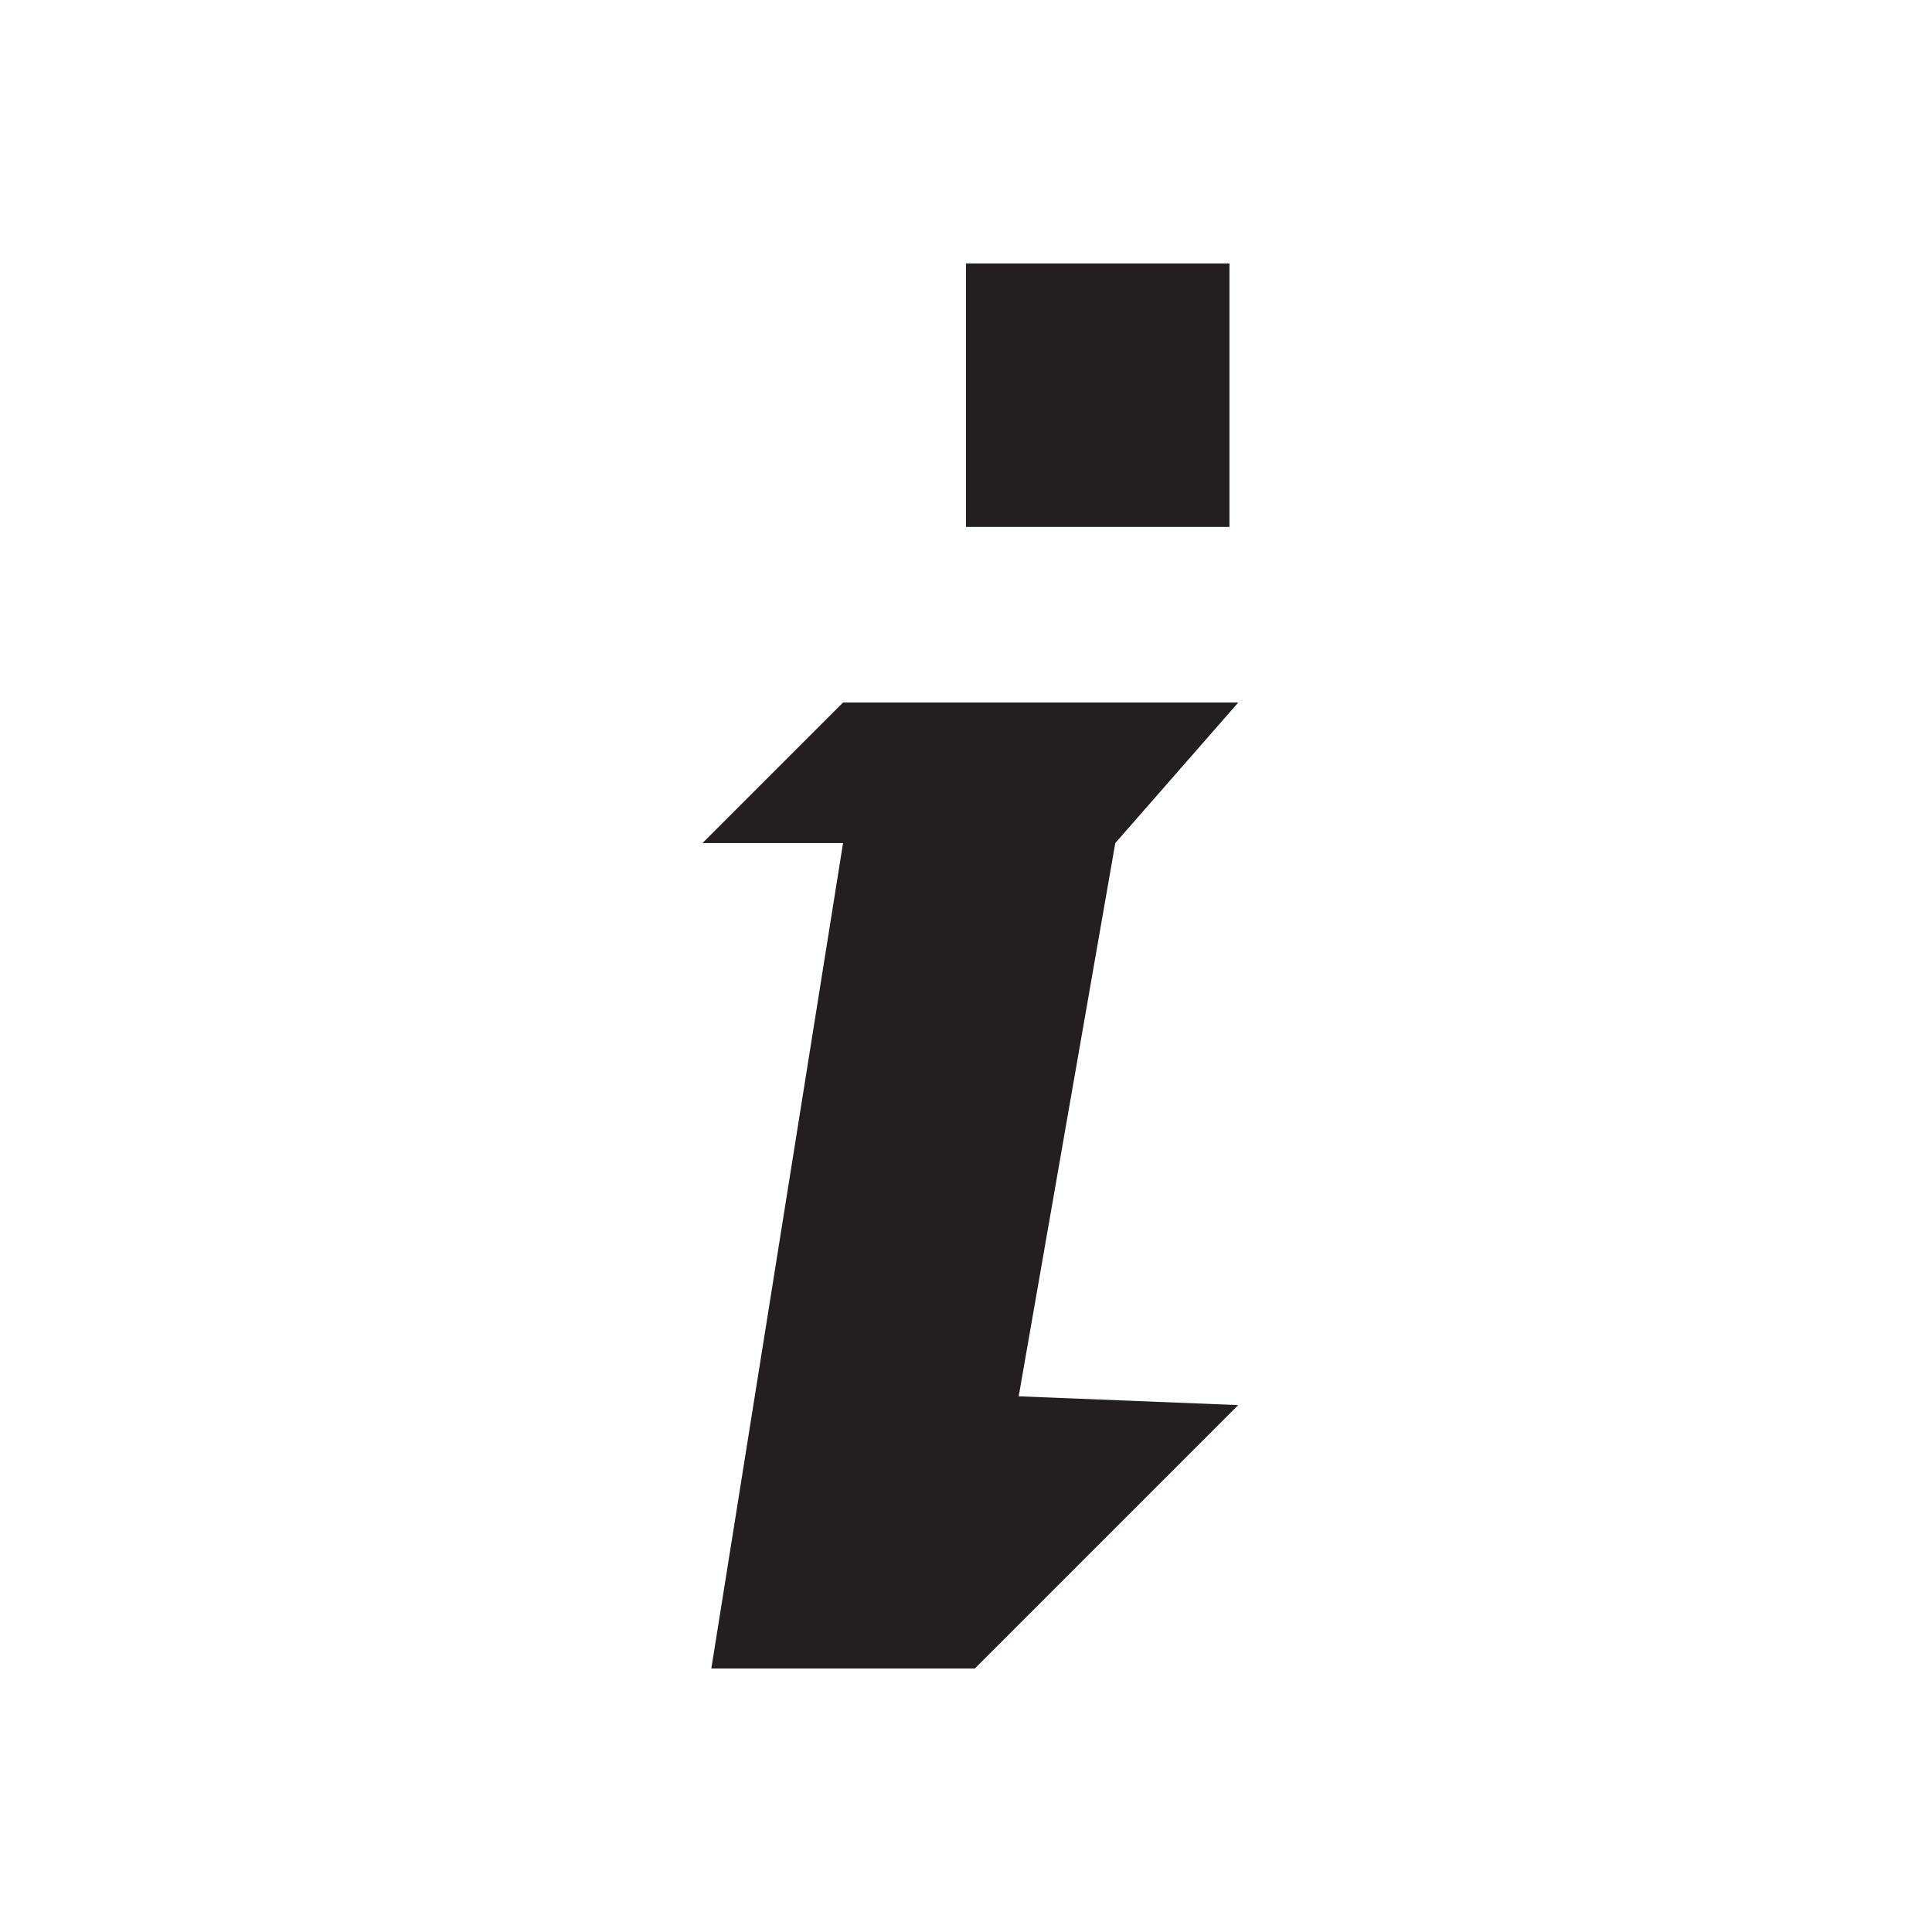
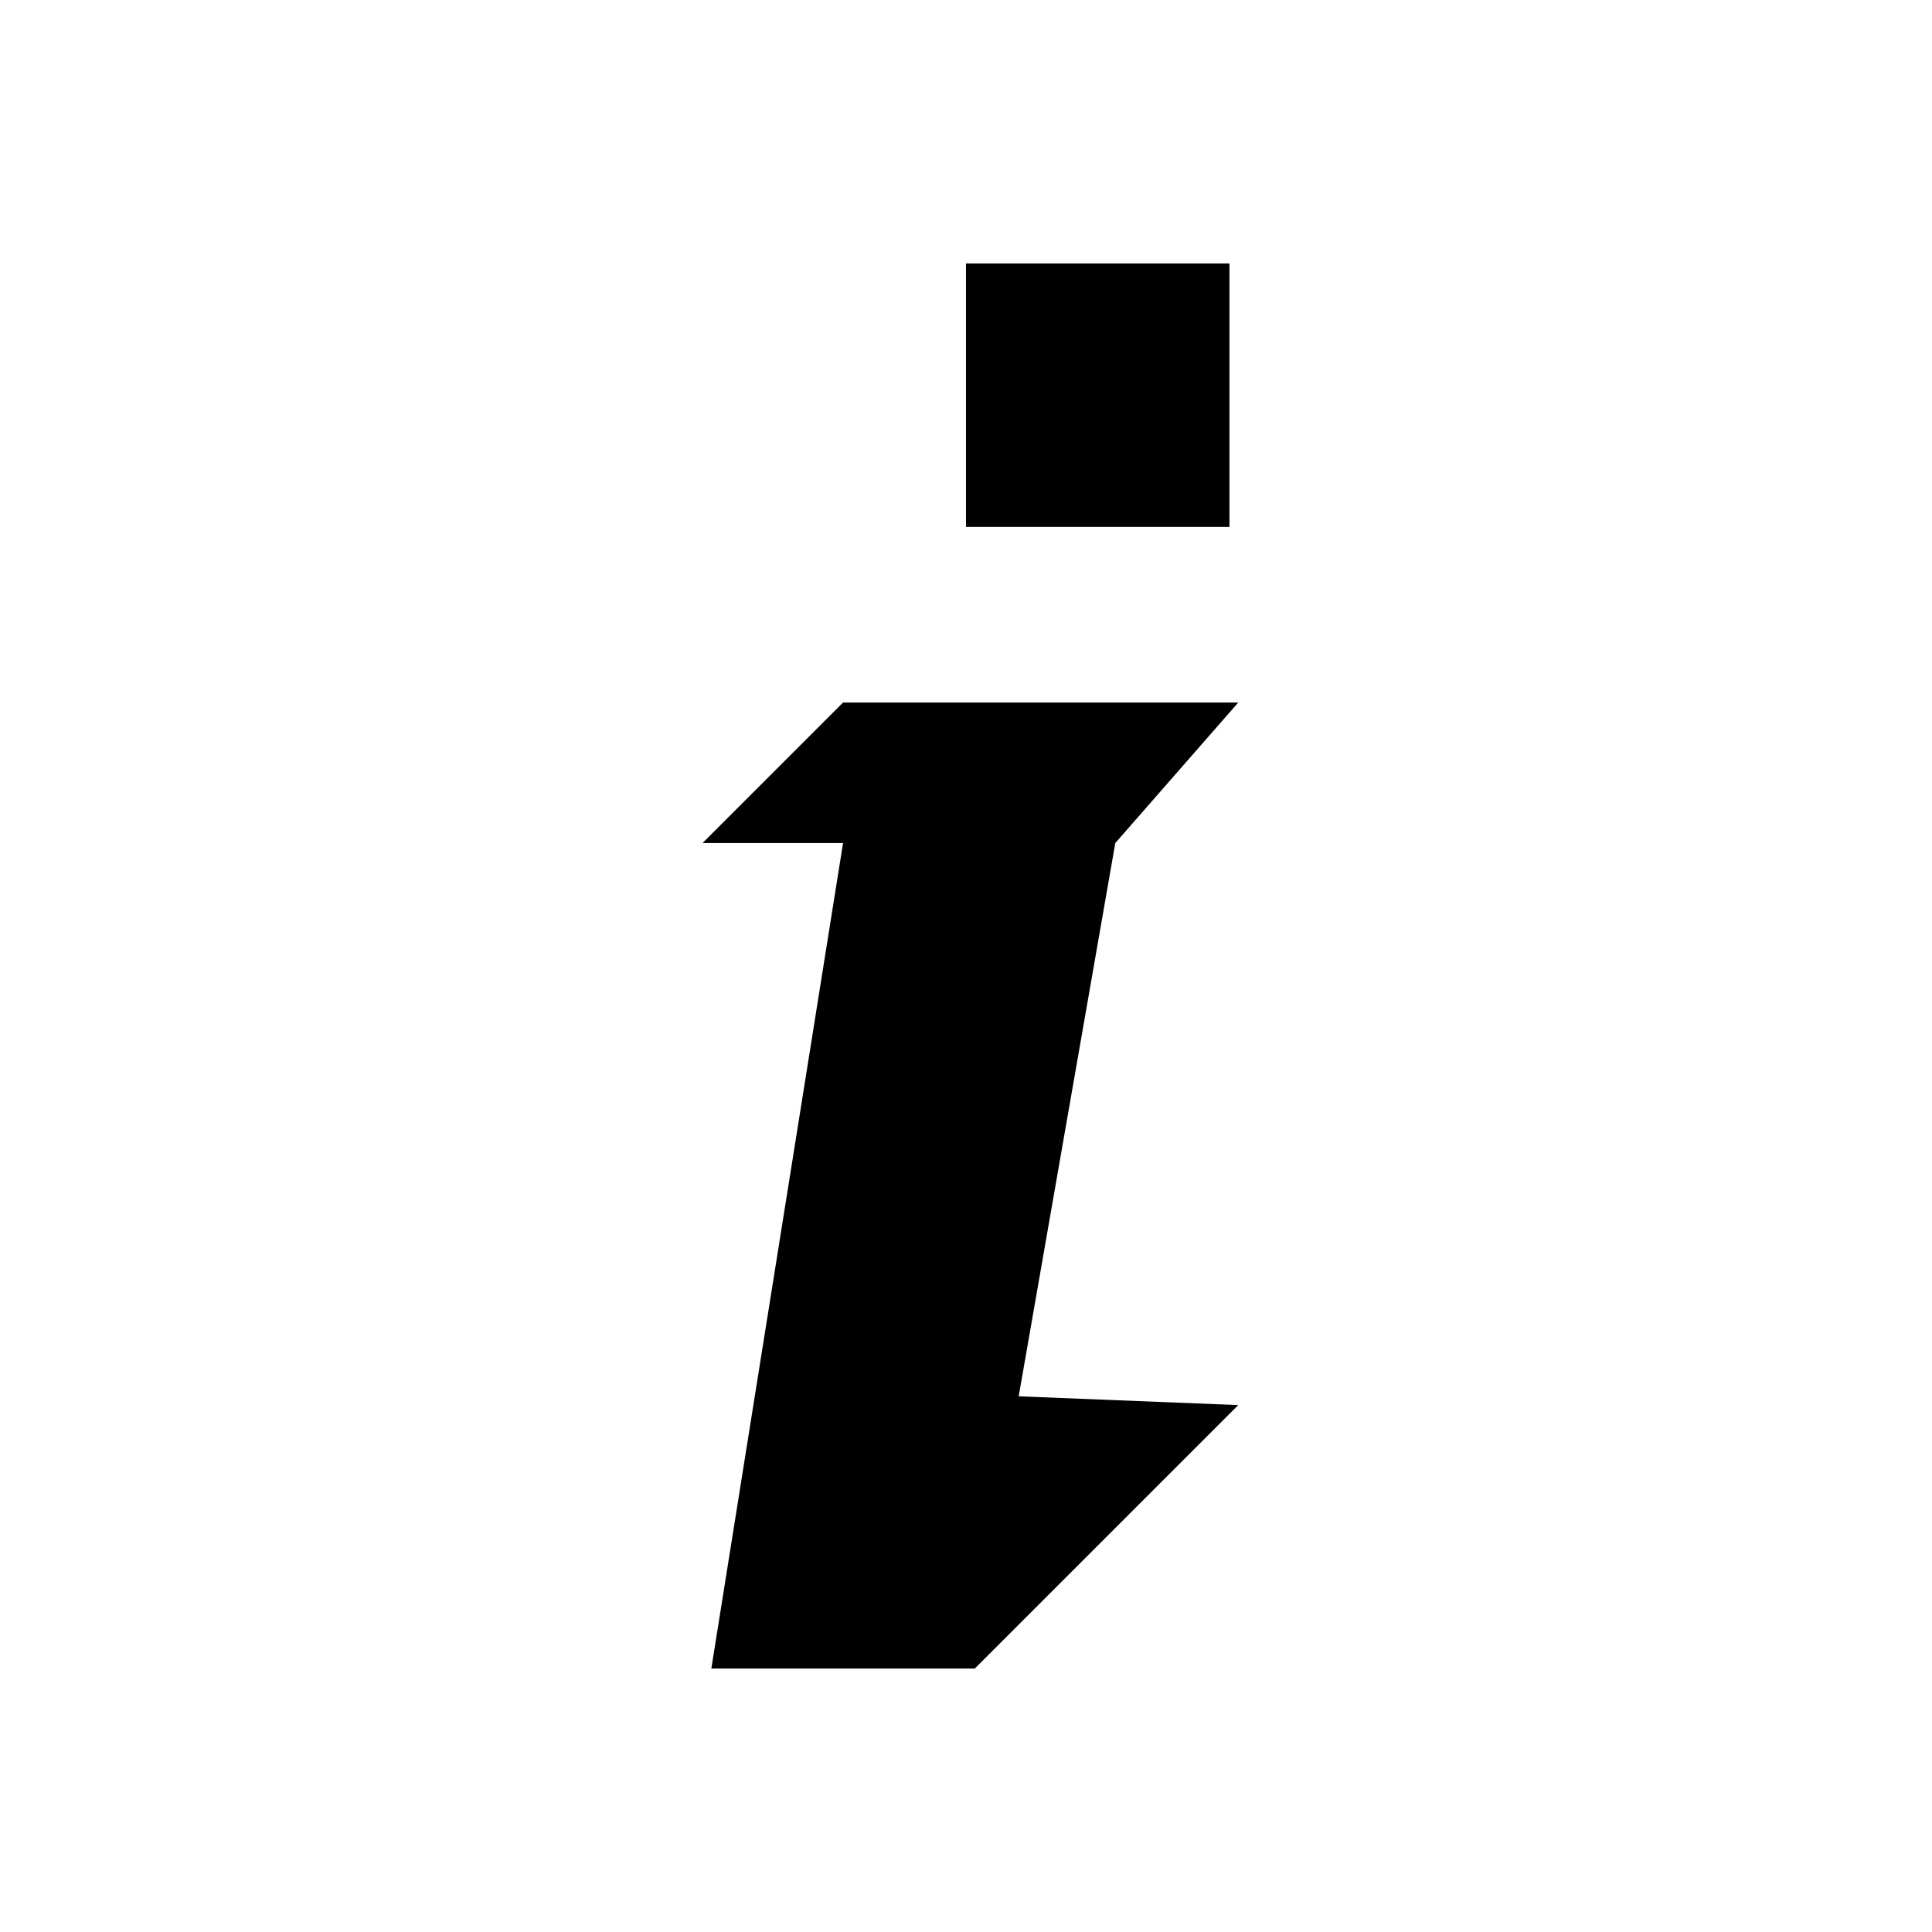
- <svg xmlns="http://www.w3.org/2000/svg" version="1.1" id="Icons" x="0px" y="0px" width="22px" height="22px" viewBox="0 0 22 22" style="enable-background:new 0 0 22 22;" xml:space="preserve">
-   <style type="text/css">
- 	.st0{fill:#231F20;}
- </style>
-   <rect x="11" y="3" class="st0" width="3" height="3" />
-   <polygon class="st0" points="14.1,8 9.6,8 8,9.6 9.6,9.6 8.1,19 11.1,19 14.1,16 11.6,15.9 12.7,9.6 " />
+ <svg xmlns="http://www.w3.org/2000/svg" version="1.1" id="Icons" x="0px" y="0px" width="22px" height="22px" viewBox="0 0 22 22" enable-background="new 0 0 22 22" xml:space="preserve">
+   <rect x="11" y="3" width="3" height="3" />
+   <polygon points="14.1,8 9.6,8 8,9.6 9.6,9.6 8.1,19 11.1,19 14.1,16 11.6,15.9 12.7,9.6 " />
</svg>
